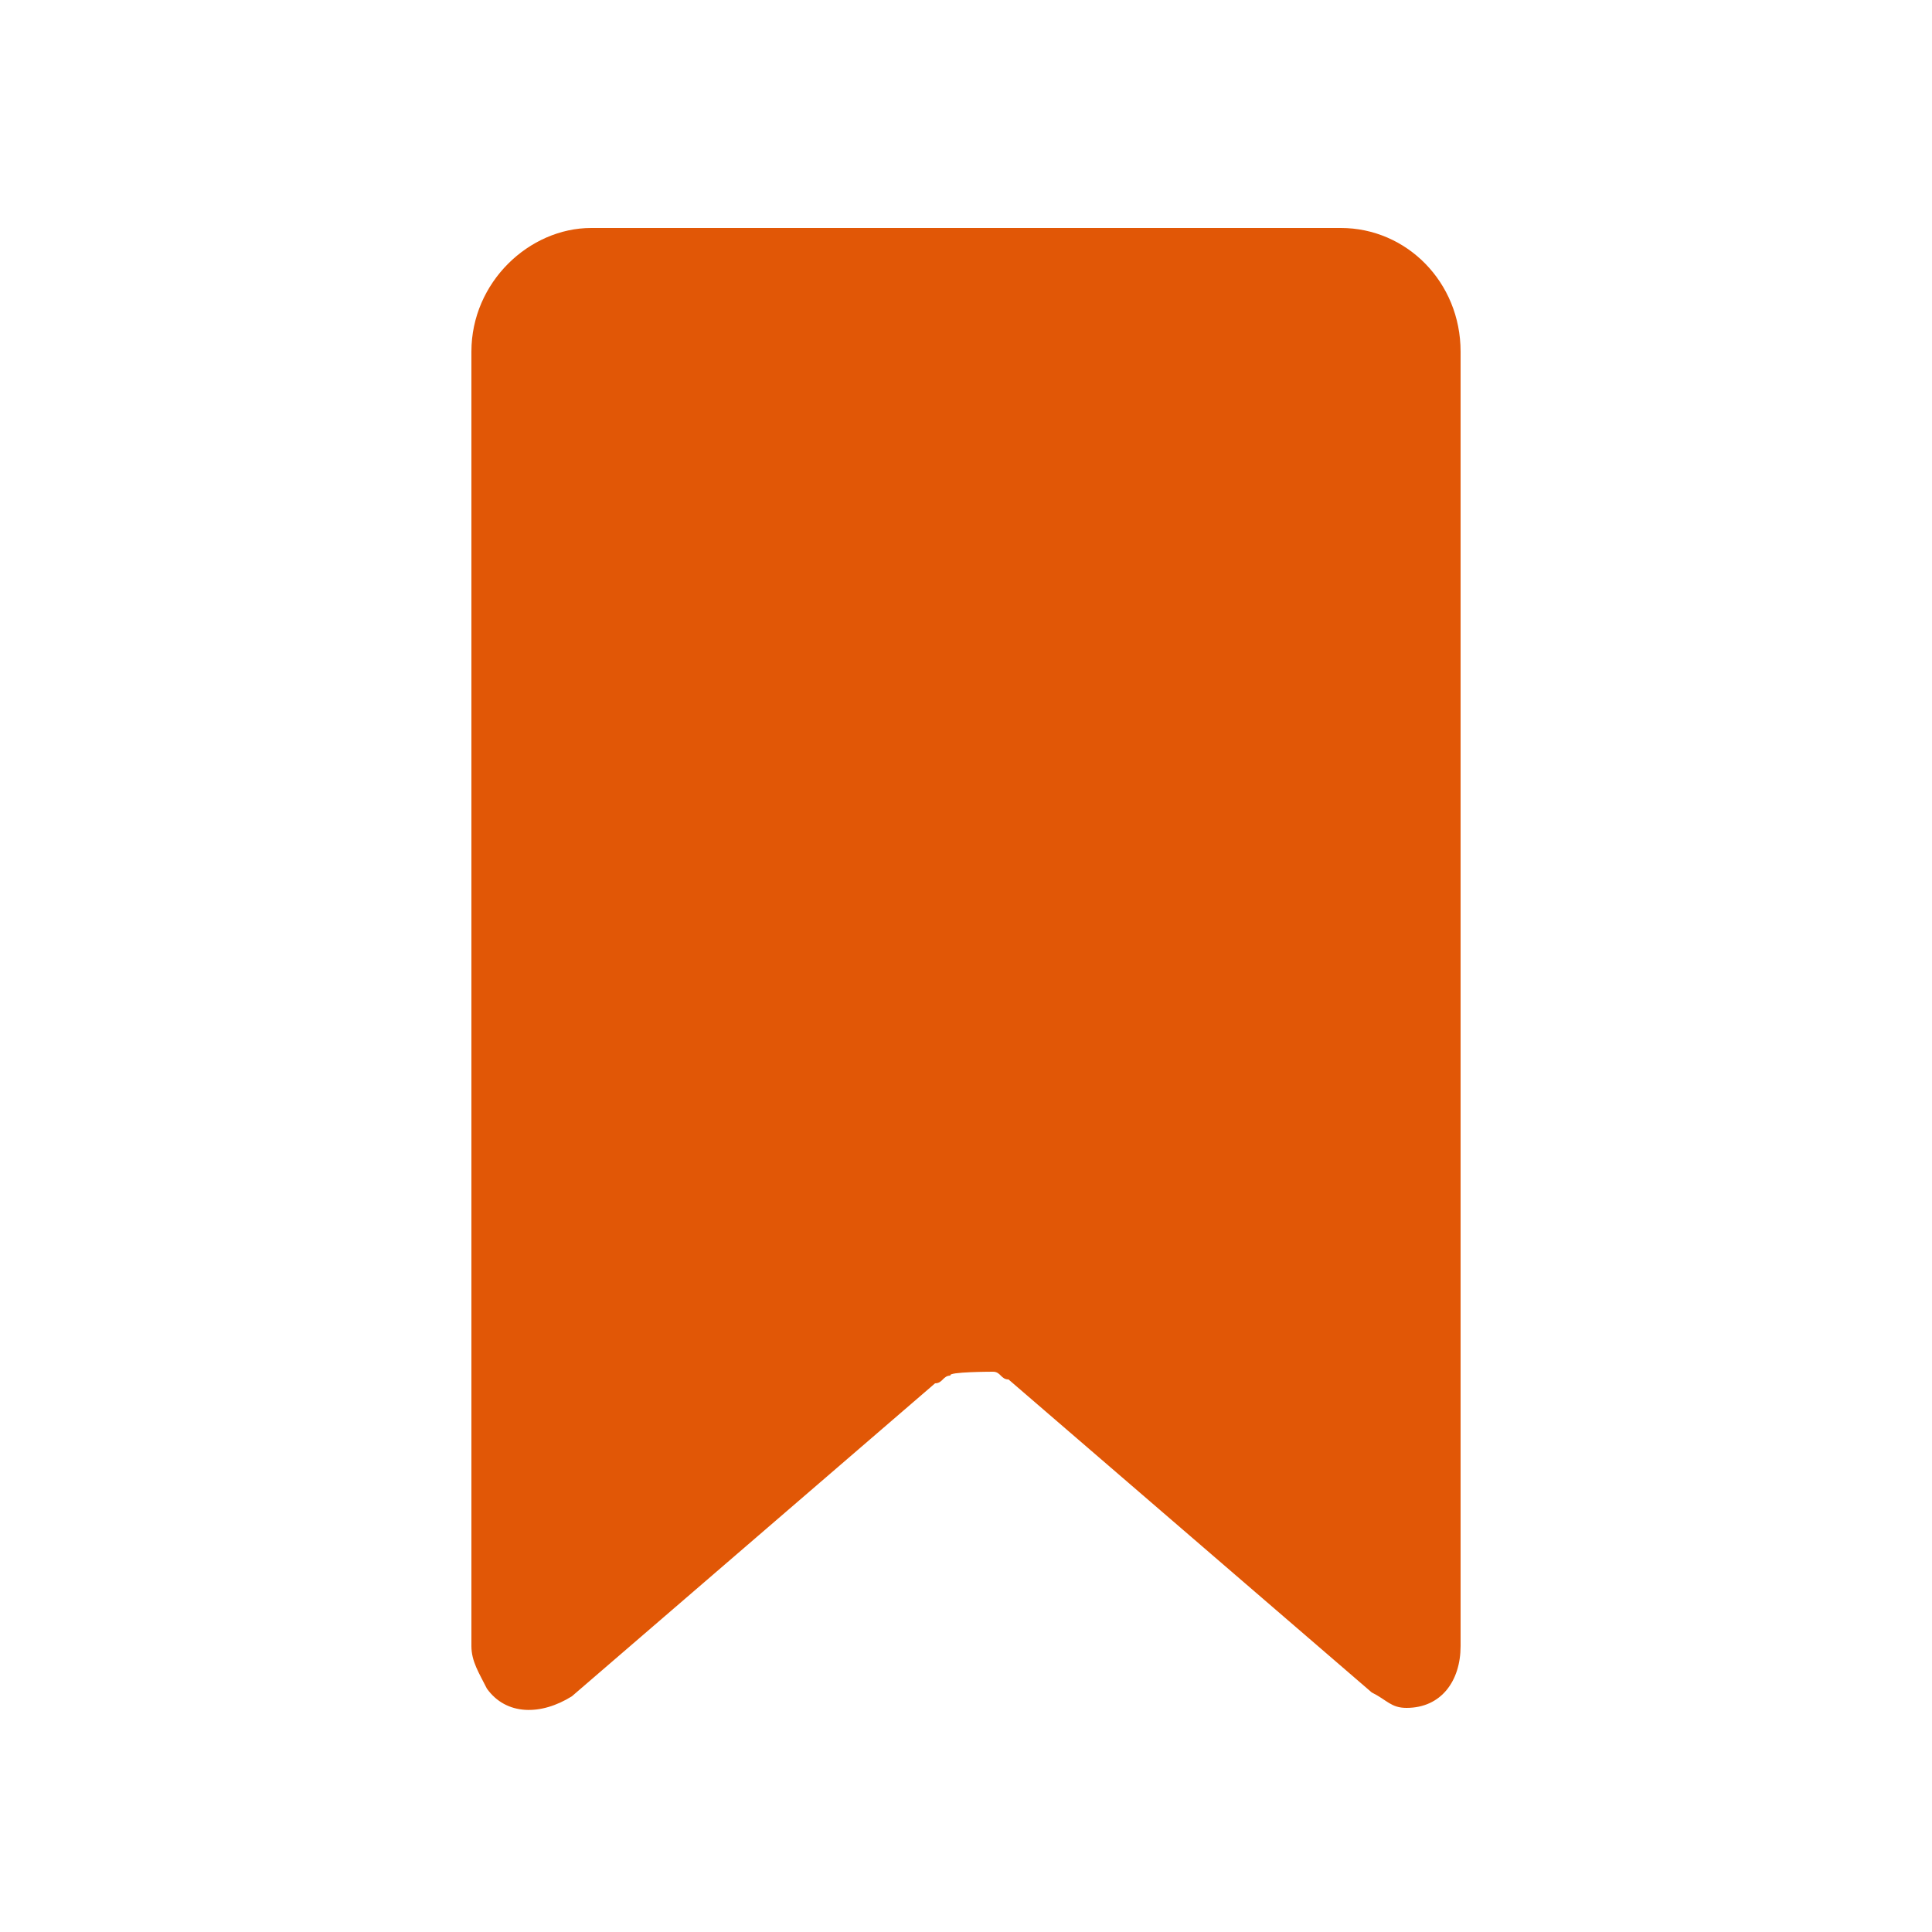
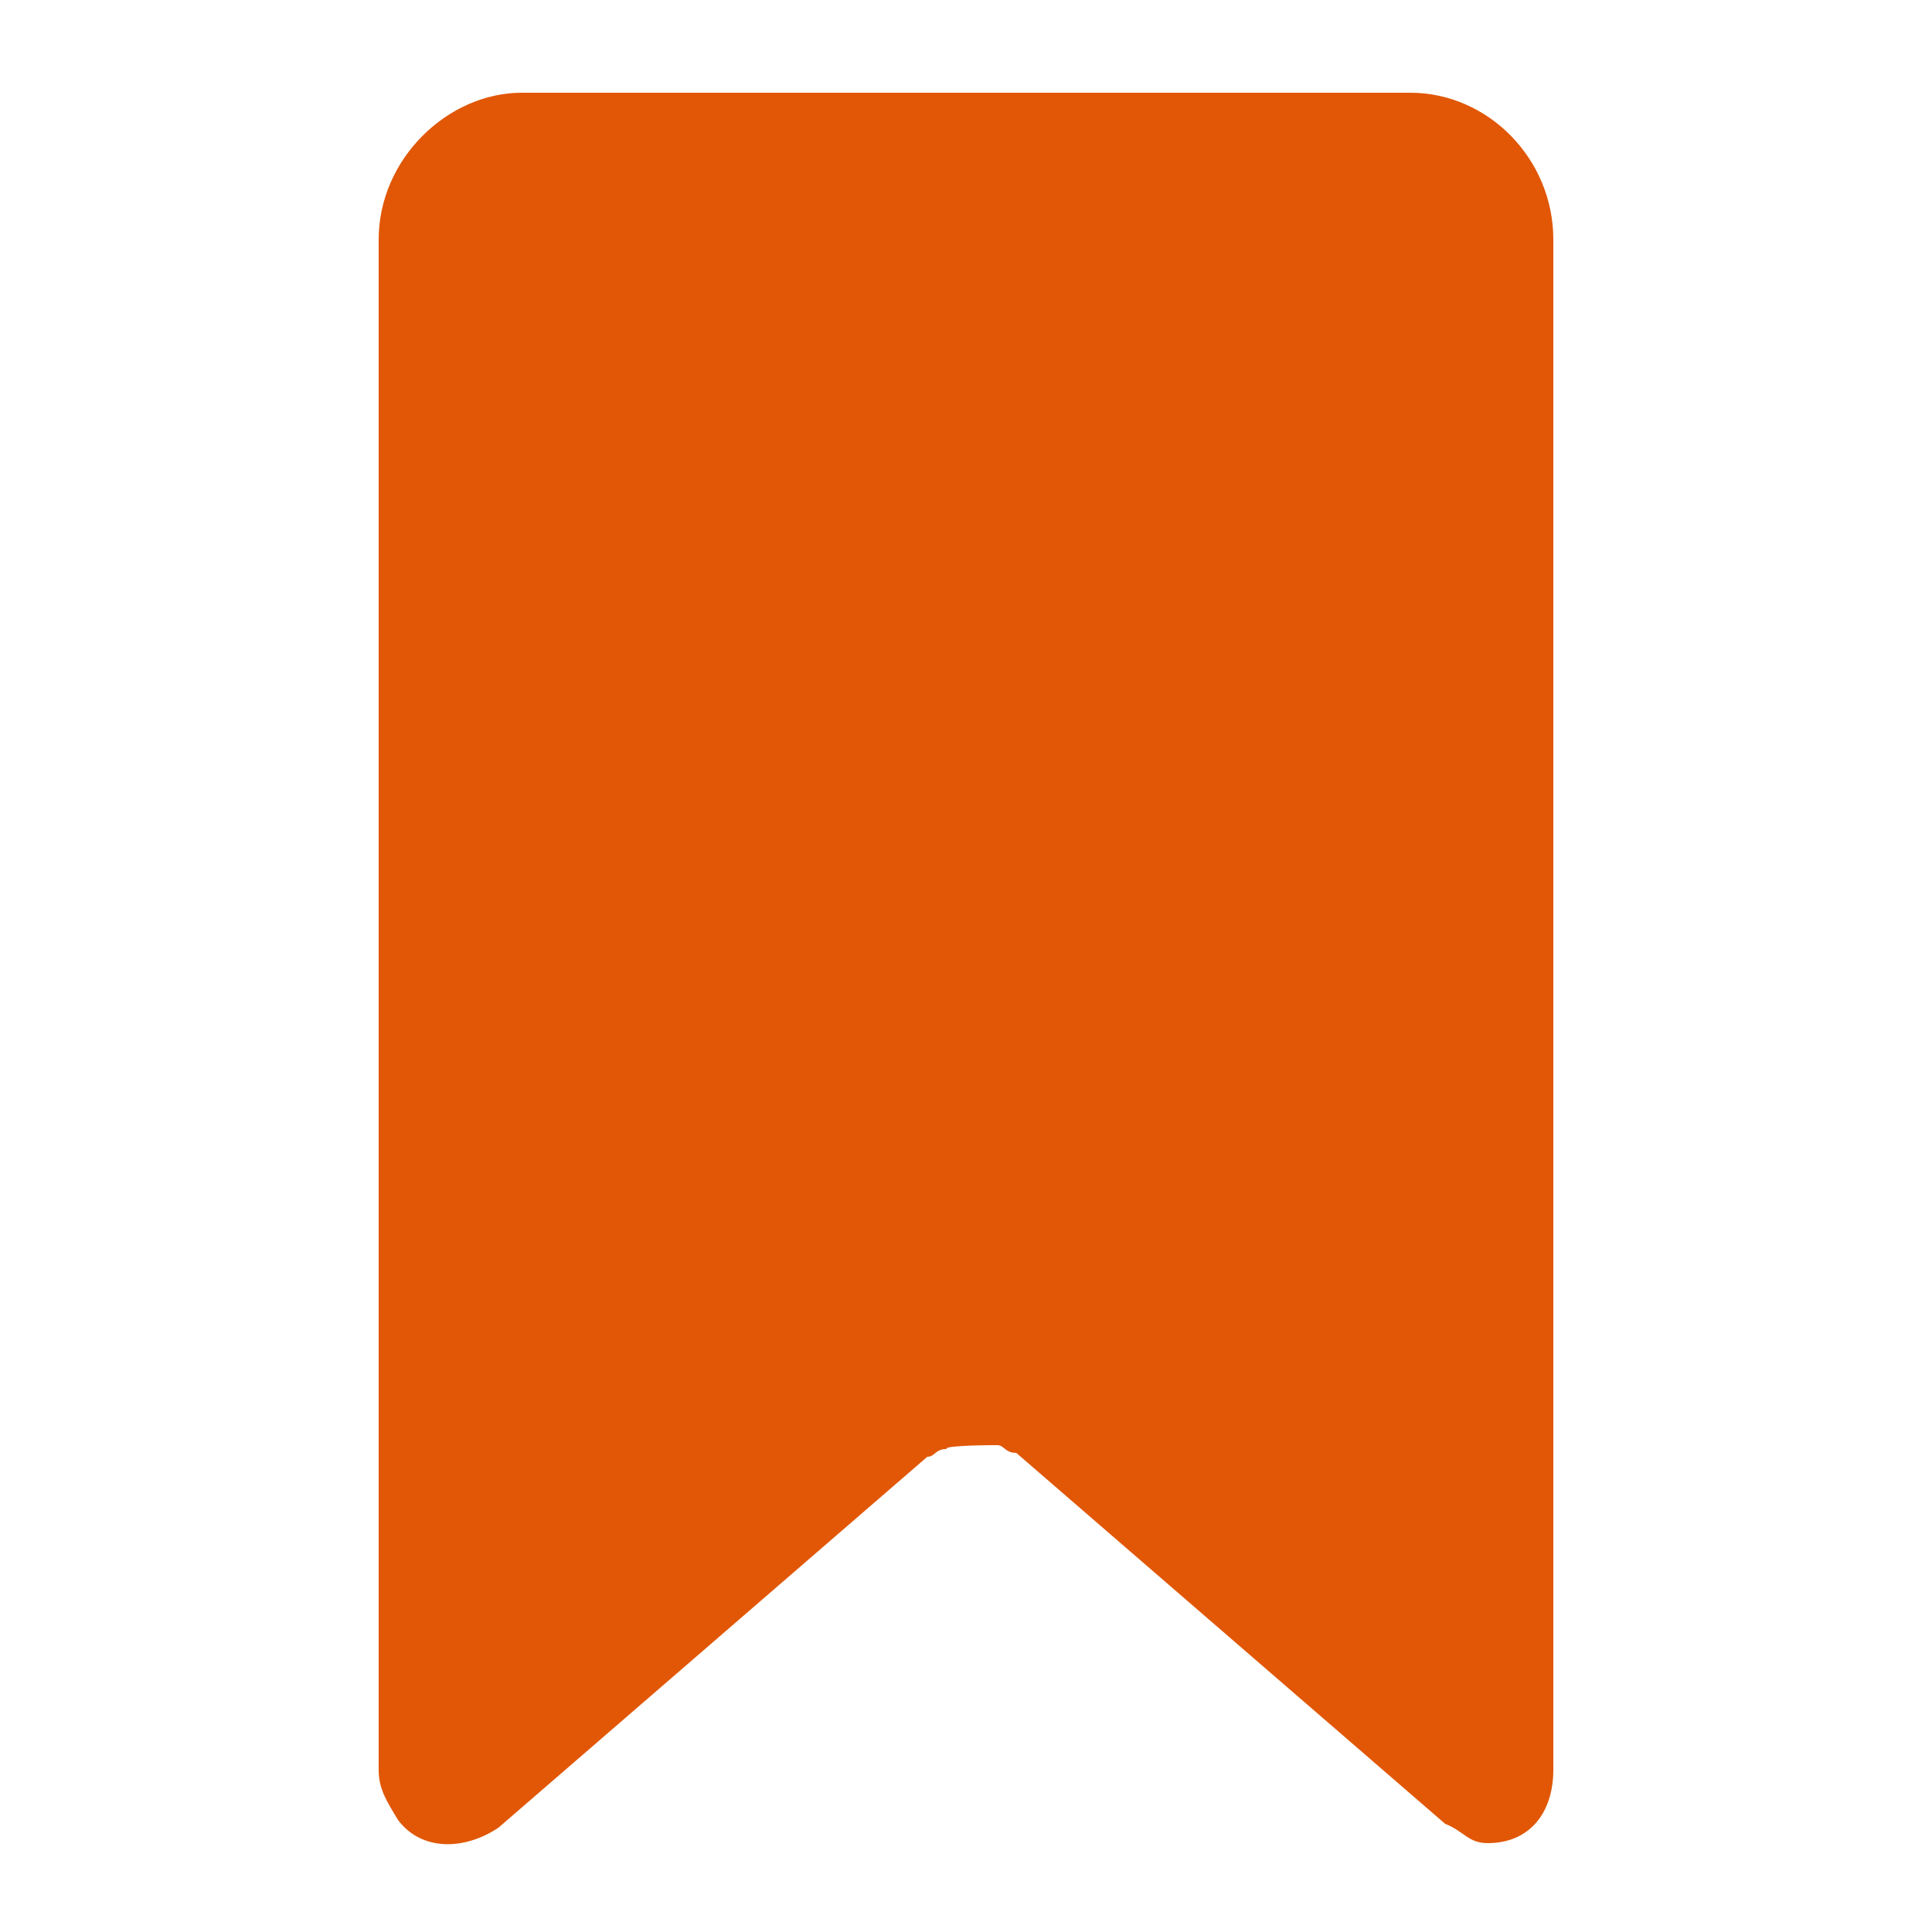
<svg xmlns="http://www.w3.org/2000/svg" version="1.1" id="圖層_1" x="0px" y="0px" viewBox="0 0 50 50" style="enable-background:new 0 0 50 50;" xml:space="preserve">
  <style type="text/css">
	.st0{fill-rule:evenodd;clip-rule:evenodd;fill:#E15706;}
</style>
-   <path class="st0" d="M25.7,35.5c0.2,0,0.2,0.2,0.4,0.2l9.4,8.1c0.4,0.2,0.5,0.4,0.9,0.4c0.9,0,1.4-0.7,1.4-1.6V9.1  c0-1.8-1.4-3.2-3.1-3.2H15.3c-1.6,0-3.1,1.4-3.1,3.2v33.5c0,0.4,0.2,0.7,0.4,1.1c0.5,0.7,1.4,0.7,2.2,0.2l9.4-8.1  c0.2,0,0.2-0.2,0.4-0.2C24.5,35.5,25.7,35.5,25.7,35.5z" />
+   <path class="st0" d="M25.8,37.4c0.2,0,0.2,0.2,0.5,0.2l11.1,9.6c0.5,0.2,0.6,0.5,1.1,0.5c1.1,0,1.7-0.8,1.7-1.9V6.2  c0-2.1-1.7-3.8-3.7-3.8H13.5c-1.9,0-3.7,1.7-3.7,3.8v39.6c0,0.5,0.2,0.8,0.5,1.3c0.6,0.8,1.7,0.8,2.6,0.2l11.1-9.6  c0.2,0,0.2-0.2,0.5-0.2C24.4,37.4,25.8,37.4,25.8,37.4z" />
</svg>
